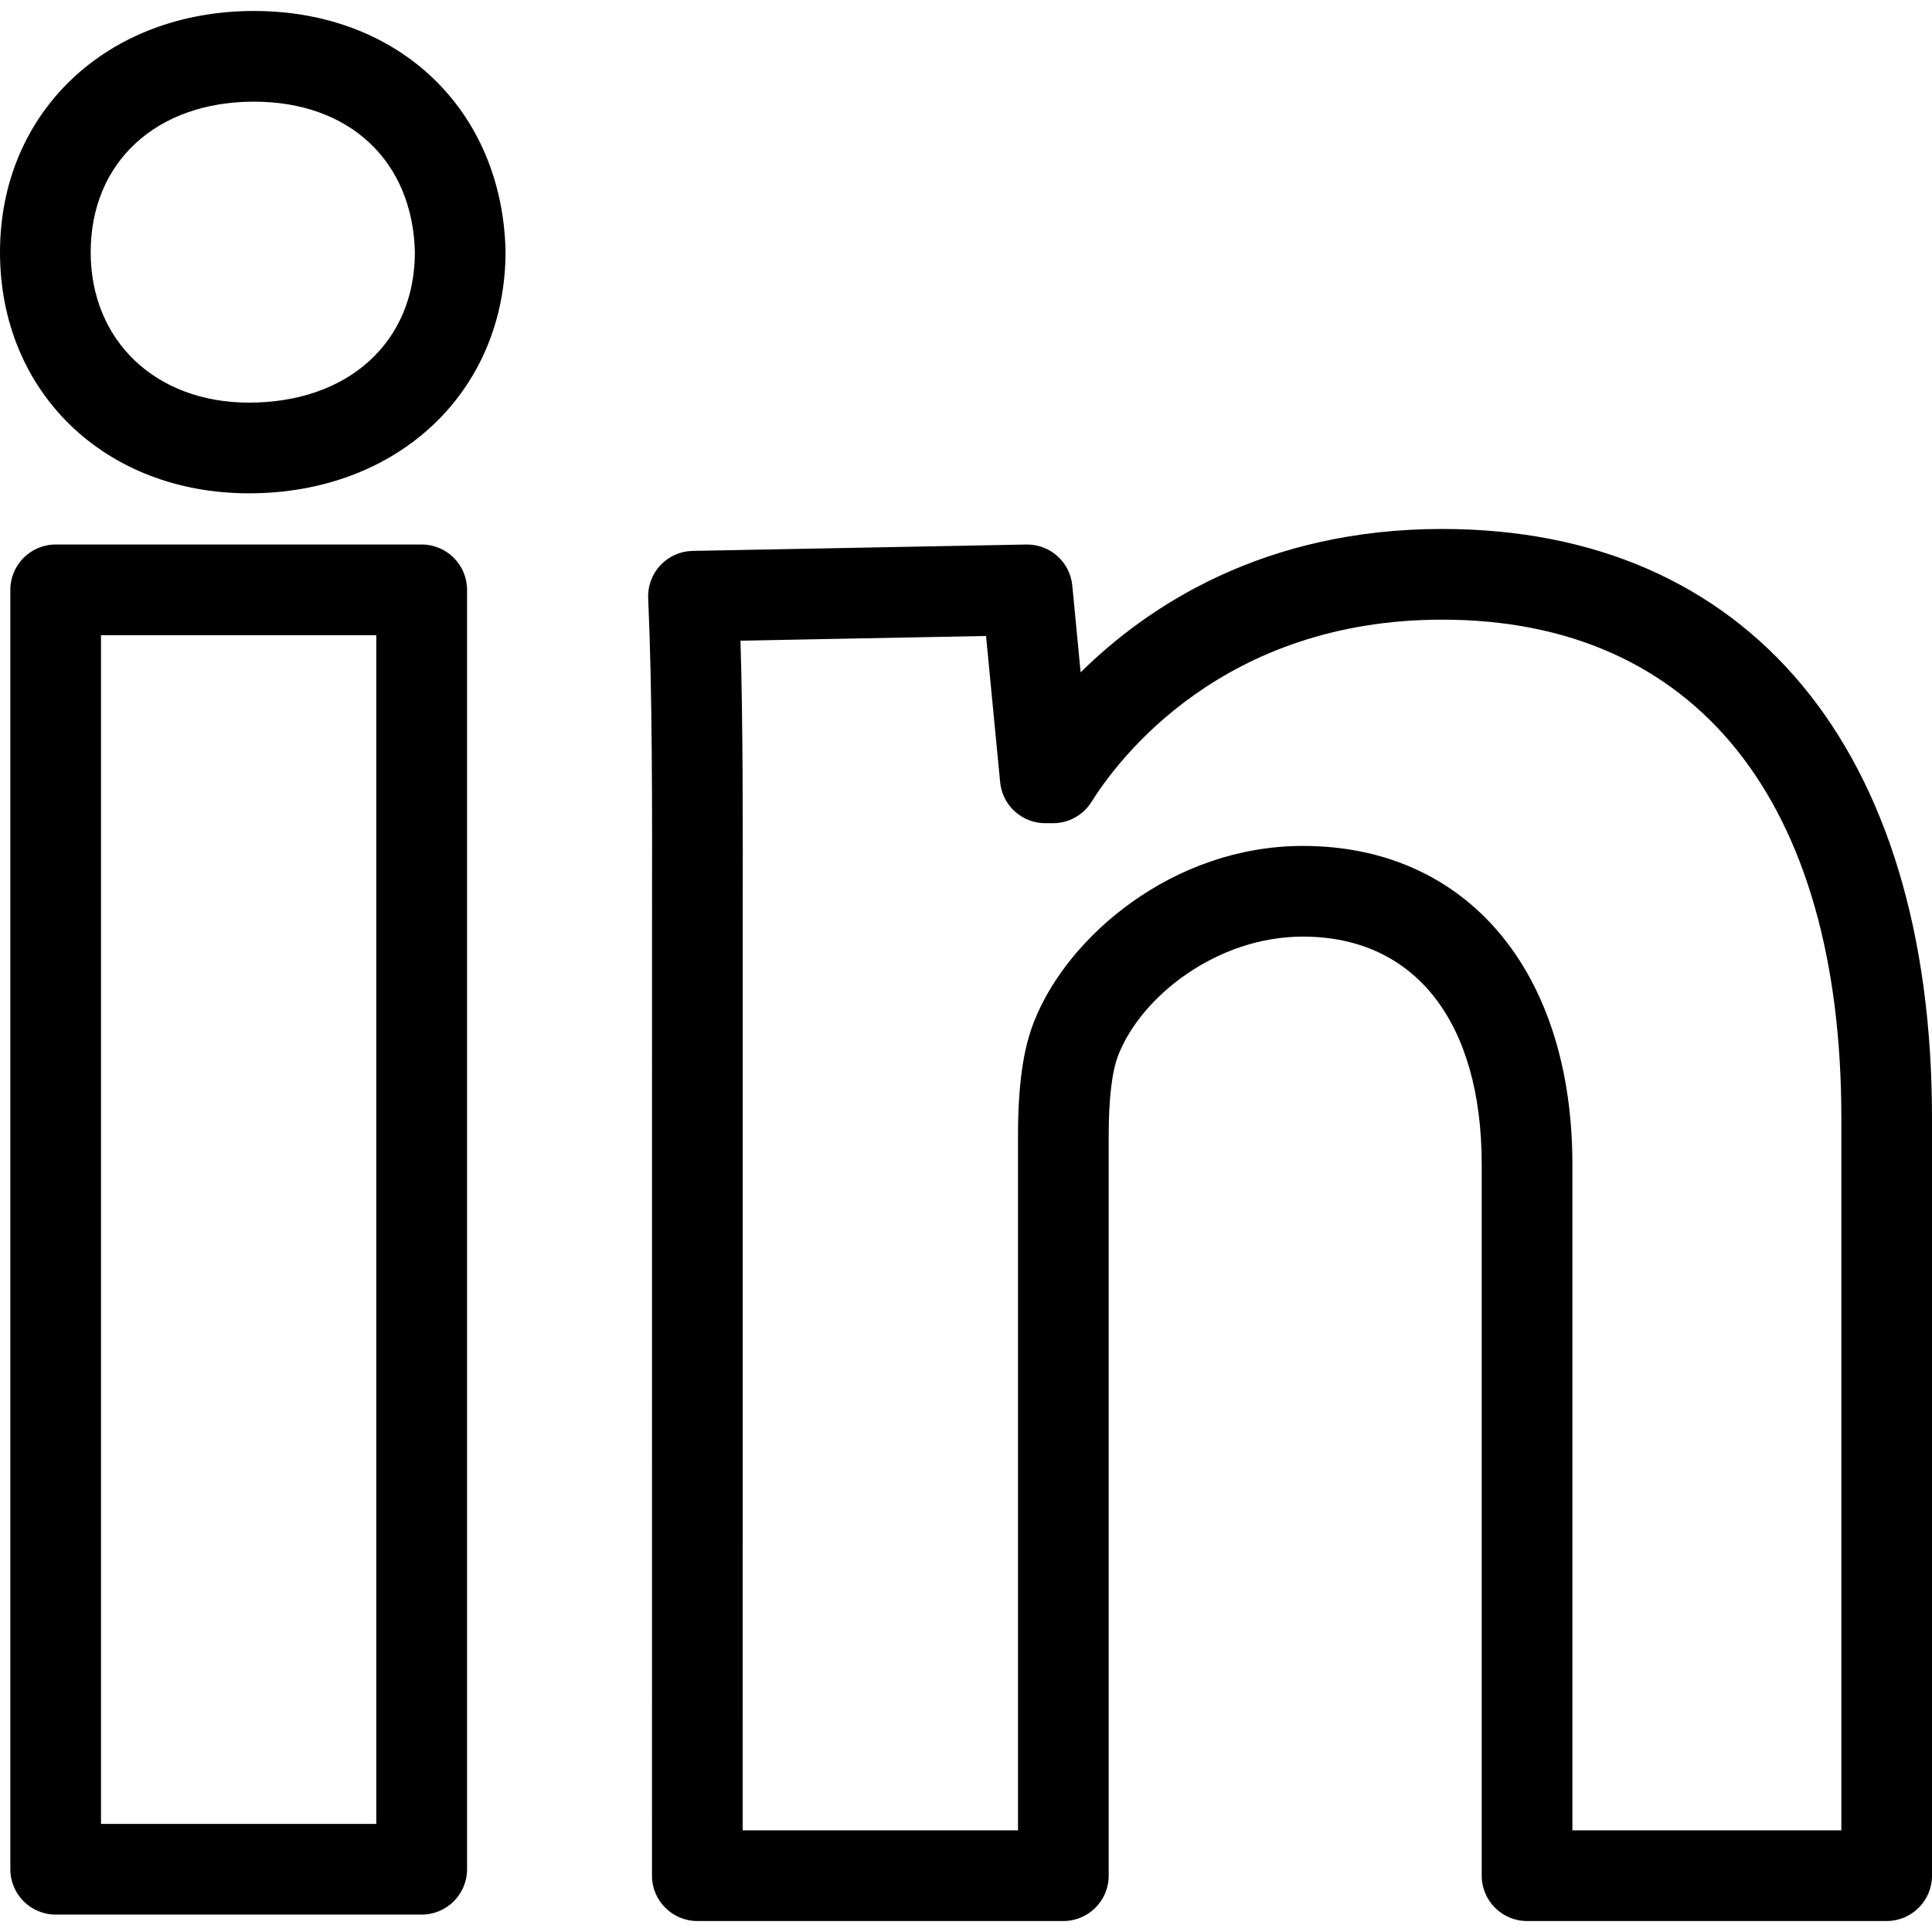
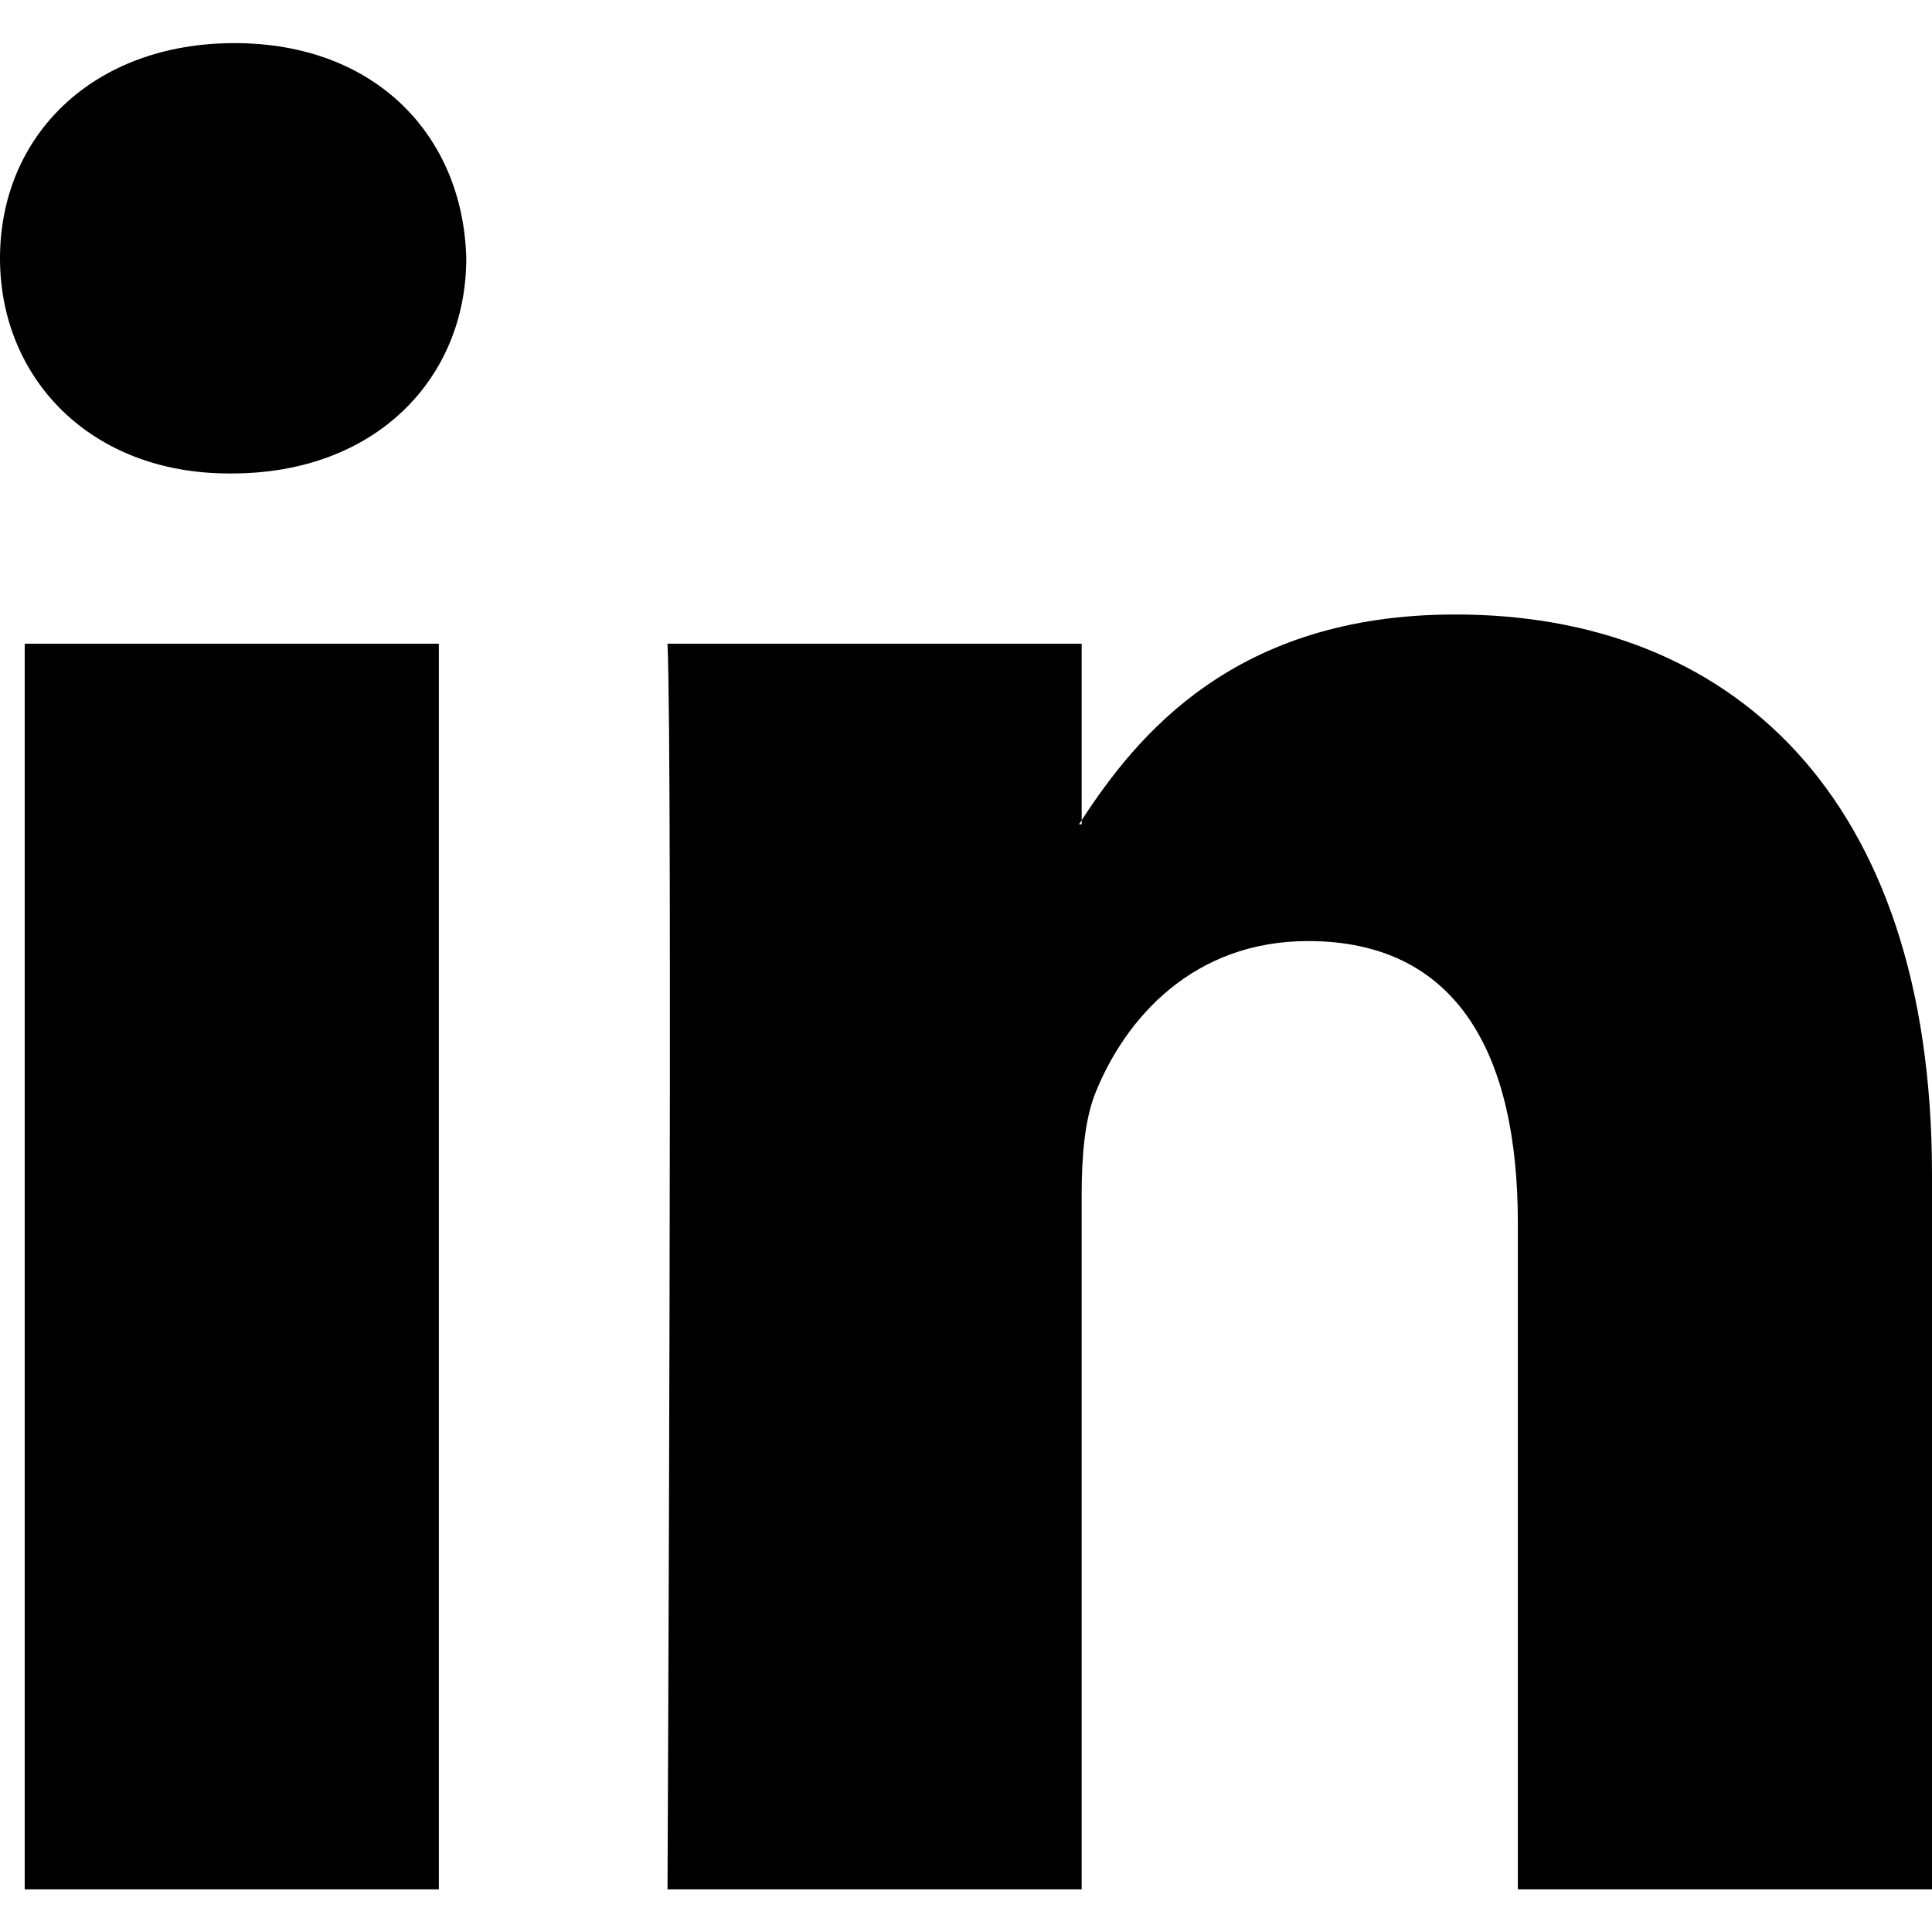
- <svg xmlns="http://www.w3.org/2000/svg" version="1.1" id="Capa_1" x="0px" y="0px" width="612px" height="612px" viewBox="0 0 612 612" style="enable-background:new 0 0 612 612;" xml:space="preserve">
-   <g>
-     <g id="linkedin">
-       <g>
-         <path d="M133.572,172.485H17.639c-7.929,0-14.364,6.435-14.364,14.364v405.271c0,7.928,6.435,14.363,14.364,14.363h115.948     c7.929,0,14.364-6.436,14.364-14.363V186.85C147.937,178.906,141.516,172.485,133.572,172.485z M119.208,577.756H31.989V201.214     h87.219V577.756z M456.824,167.559c-56.294,0-93.123,24.29-114.512,45.419l-2.643-27.507     c-0.719-7.383-6.924-12.985-14.293-12.985h-0.287l-105.691,2.025c-3.878,0.072-7.556,1.709-10.199,4.539     c-2.657,2.83-4.051,6.607-3.878,10.472c1.322,29.59,1.279,64.179,1.221,104.226l-0.015,300.413     c0,7.93,6.436,14.363,14.364,14.363H336.84c7.929,0,14.364-6.434,14.364-14.363V359.881c0-11.965,1.034-20.613,3.088-25.77     c7.226-18.4,31.07-37.419,58.448-37.419c35.465,0,56.623,26.976,56.623,72.181V594.16c0,7.93,6.436,14.363,14.364,14.363h113.908     c7.929,0,14.364-6.434,14.364-14.363V354.164C612,237.311,553.983,167.559,456.824,167.559z M583.271,579.797h-85.18V368.873     c0-61.307-33.512-100.909-85.352-100.909c-41.139,0-74.593,28.671-85.15,55.575c-3.491,8.719-5.114,20.283-5.114,36.342v219.916     h-87.219l0.015-286.006c0.043-34.015,0.086-64.122-0.704-90.839l77.782-1.494l4.468,46.325     c0.718,7.369,6.909,12.985,14.307,12.985h2.441c4.956,0,9.553-2.542,12.182-6.751c8.475-13.545,41.526-57.729,111.092-57.729     c80.368,0,126.448,57.542,126.448,157.877v225.633H583.271z M80.468,3.477C33.842,3.477,0,35.609,0,79.894     c0,44.256,33.167,76.374,78.859,76.374c47.1,0,81.287-32.118,81.287-76.719C159.098,34.762,126.333,3.477,80.468,3.477z      M78.859,127.54c-29.519,0-50.131-19.593-50.131-47.646c0-28.527,20.799-47.689,51.74-47.689     c30.265,0,50.274,18.846,50.95,47.689C131.418,108.393,110.288,127.54,78.859,127.54z" />
-       </g>
-     </g>
-   </g>
-   <g>
- </g>
-   <g>
- </g>
-   <g>
- </g>
-   <g>
- </g>
-   <g>
- </g>
-   <g>
- </g>
-   <g>
- </g>
-   <g>
- </g>
-   <g>
- </g>
-   <g>
- </g>
-   <g>
- </g>
-   <g>
- </g>
-   <g>
- </g>
-   <g>
- </g>
-   <g>
- </g>
+ <svg xmlns="http://www.w3.org/2000/svg" width="430" height="430" viewBox="0 0 430.1 430.1">
+   <path d="M430.1 261.5V420.6h-92.2V272.2c0-37.3-13.3-62.7-46.7-62.7 -25.5 0-40.6 17.1-47.3 33.7 -2.4 5.9-3.1 14.2-3.1 22.5V420.6h-92.2c0 0 1.2-251.3 0-277.3h92.2v39.3c-0.2 0.3-0.4 0.6-0.6 0.9h0.6v-0.9c12.3-18.9 34.1-45.8 83.1-45.8C384.6 136.7 430.1 176.4 430.1 261.5zM52.2 9.6C20.6 9.6 0 30.3 0 57.5c0 26.6 20 47.9 51 47.9h0.6c32.2 0 52.2-21.3 52.2-47.9C103.1 30.3 83.7 9.6 52.2 9.6zM5.5 420.6h92.2v-277.3H5.5V420.6z" />
</svg>
